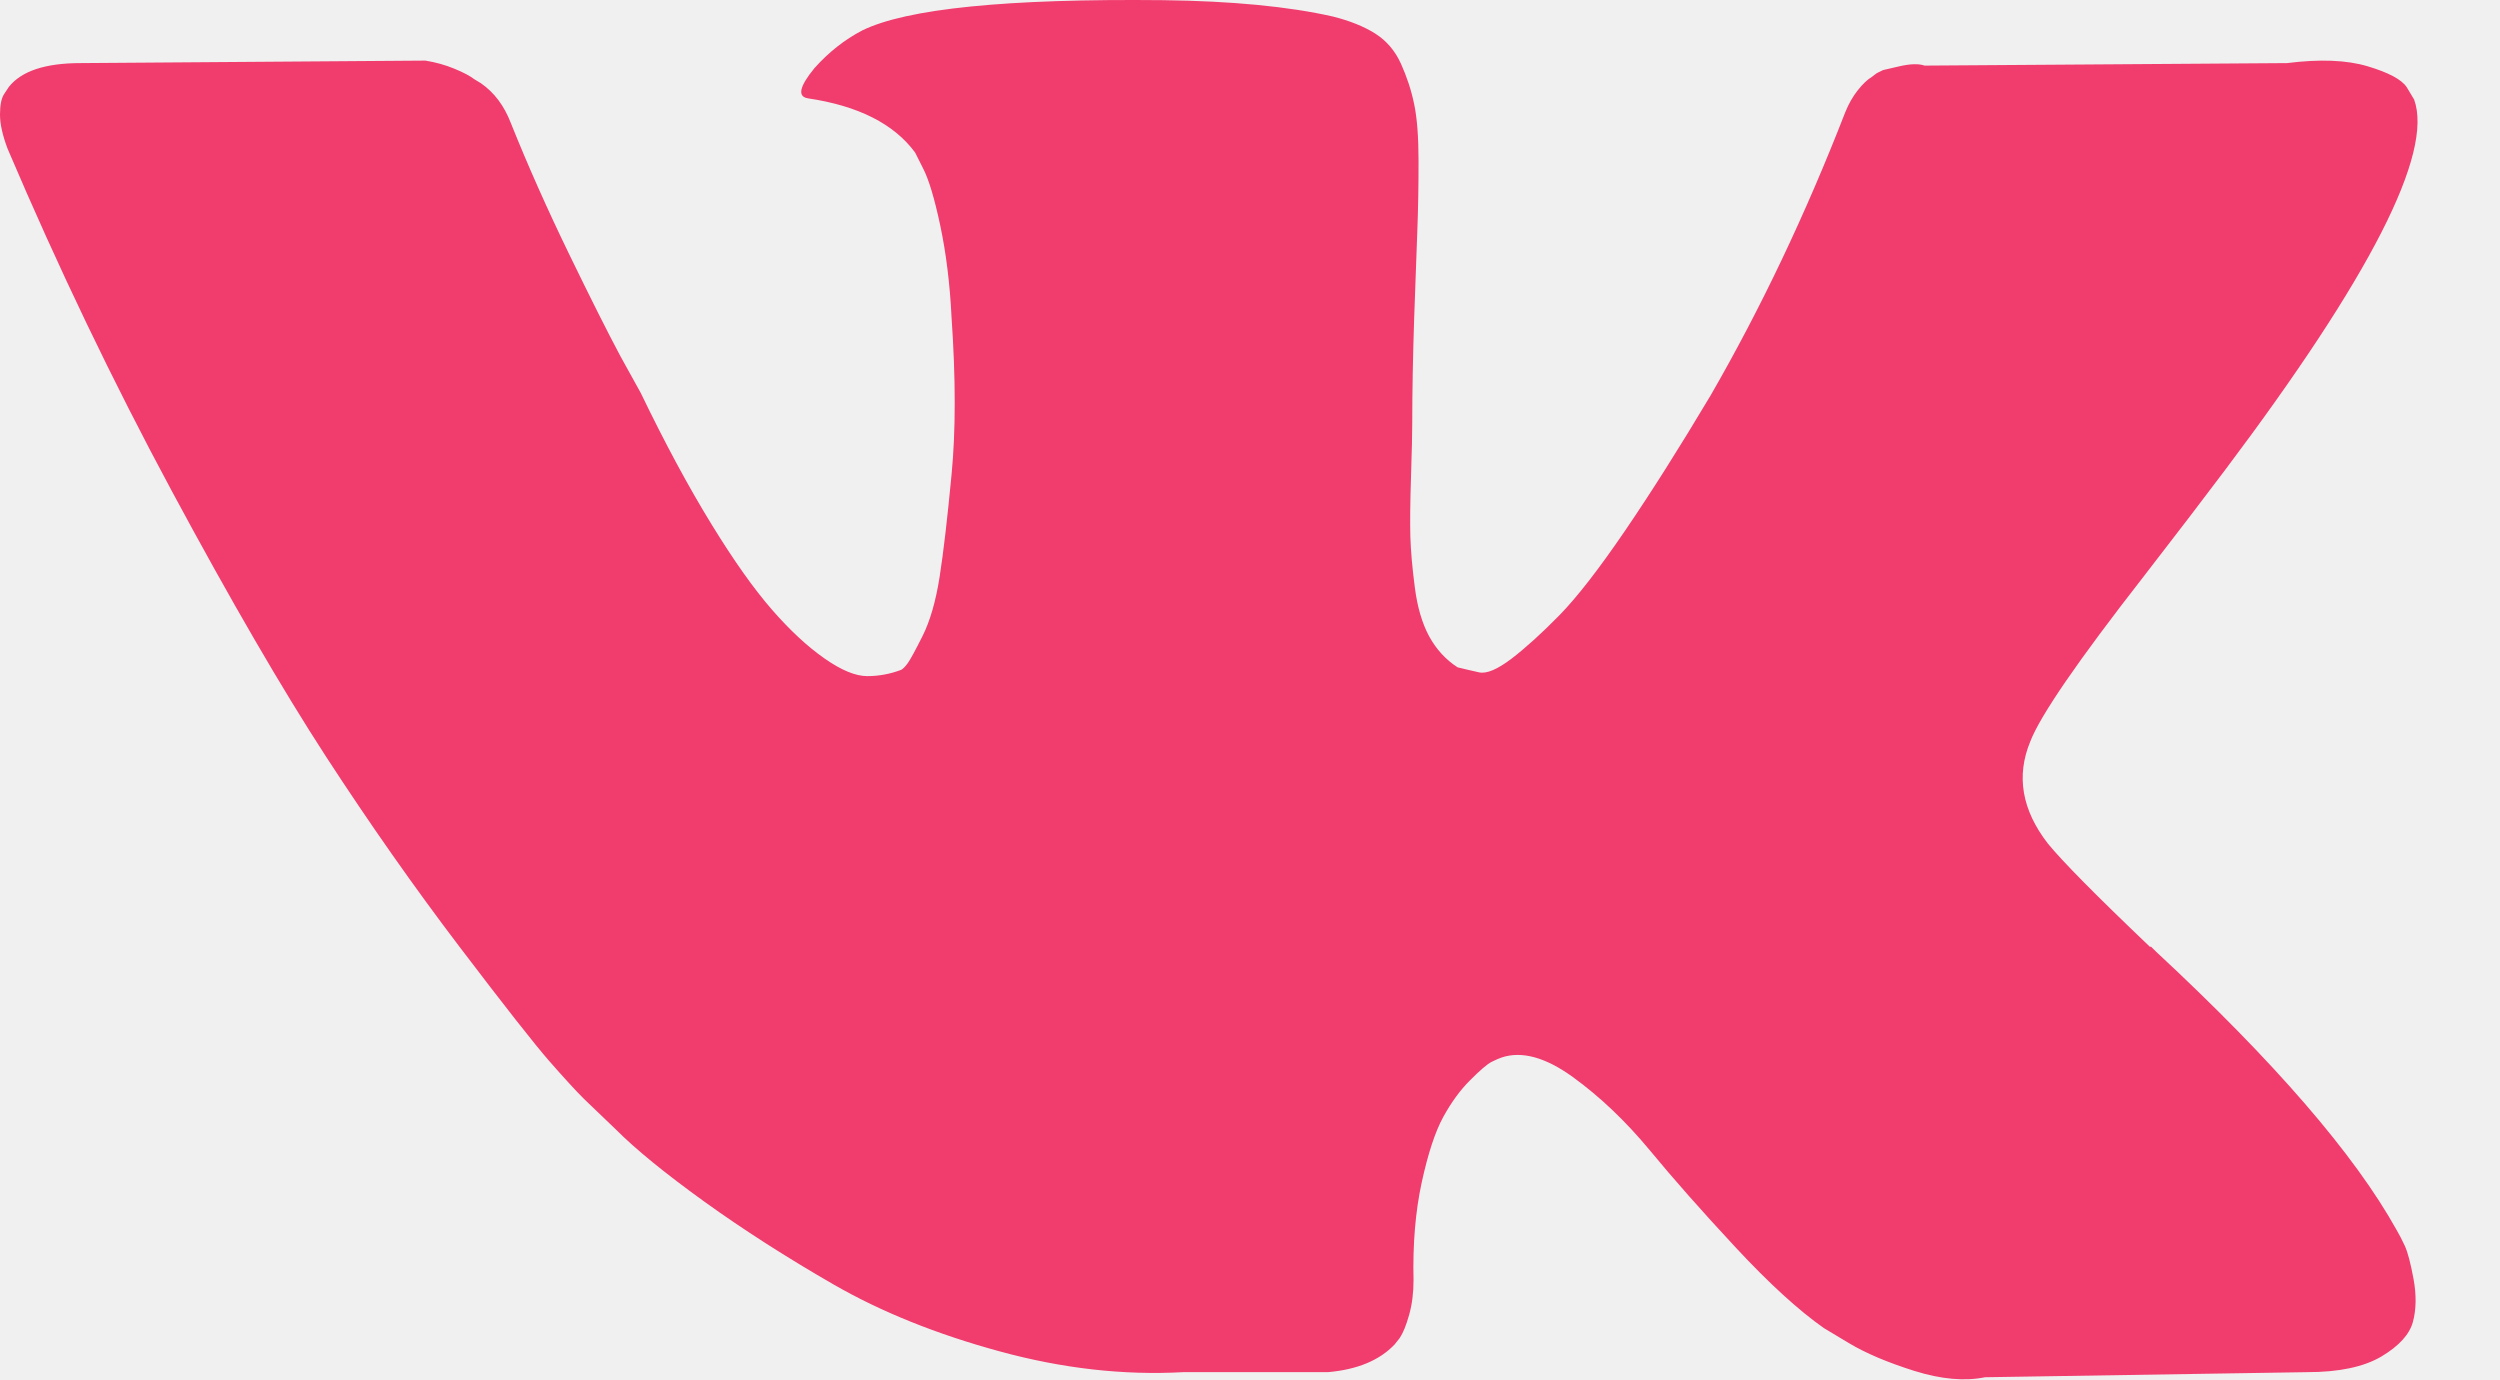
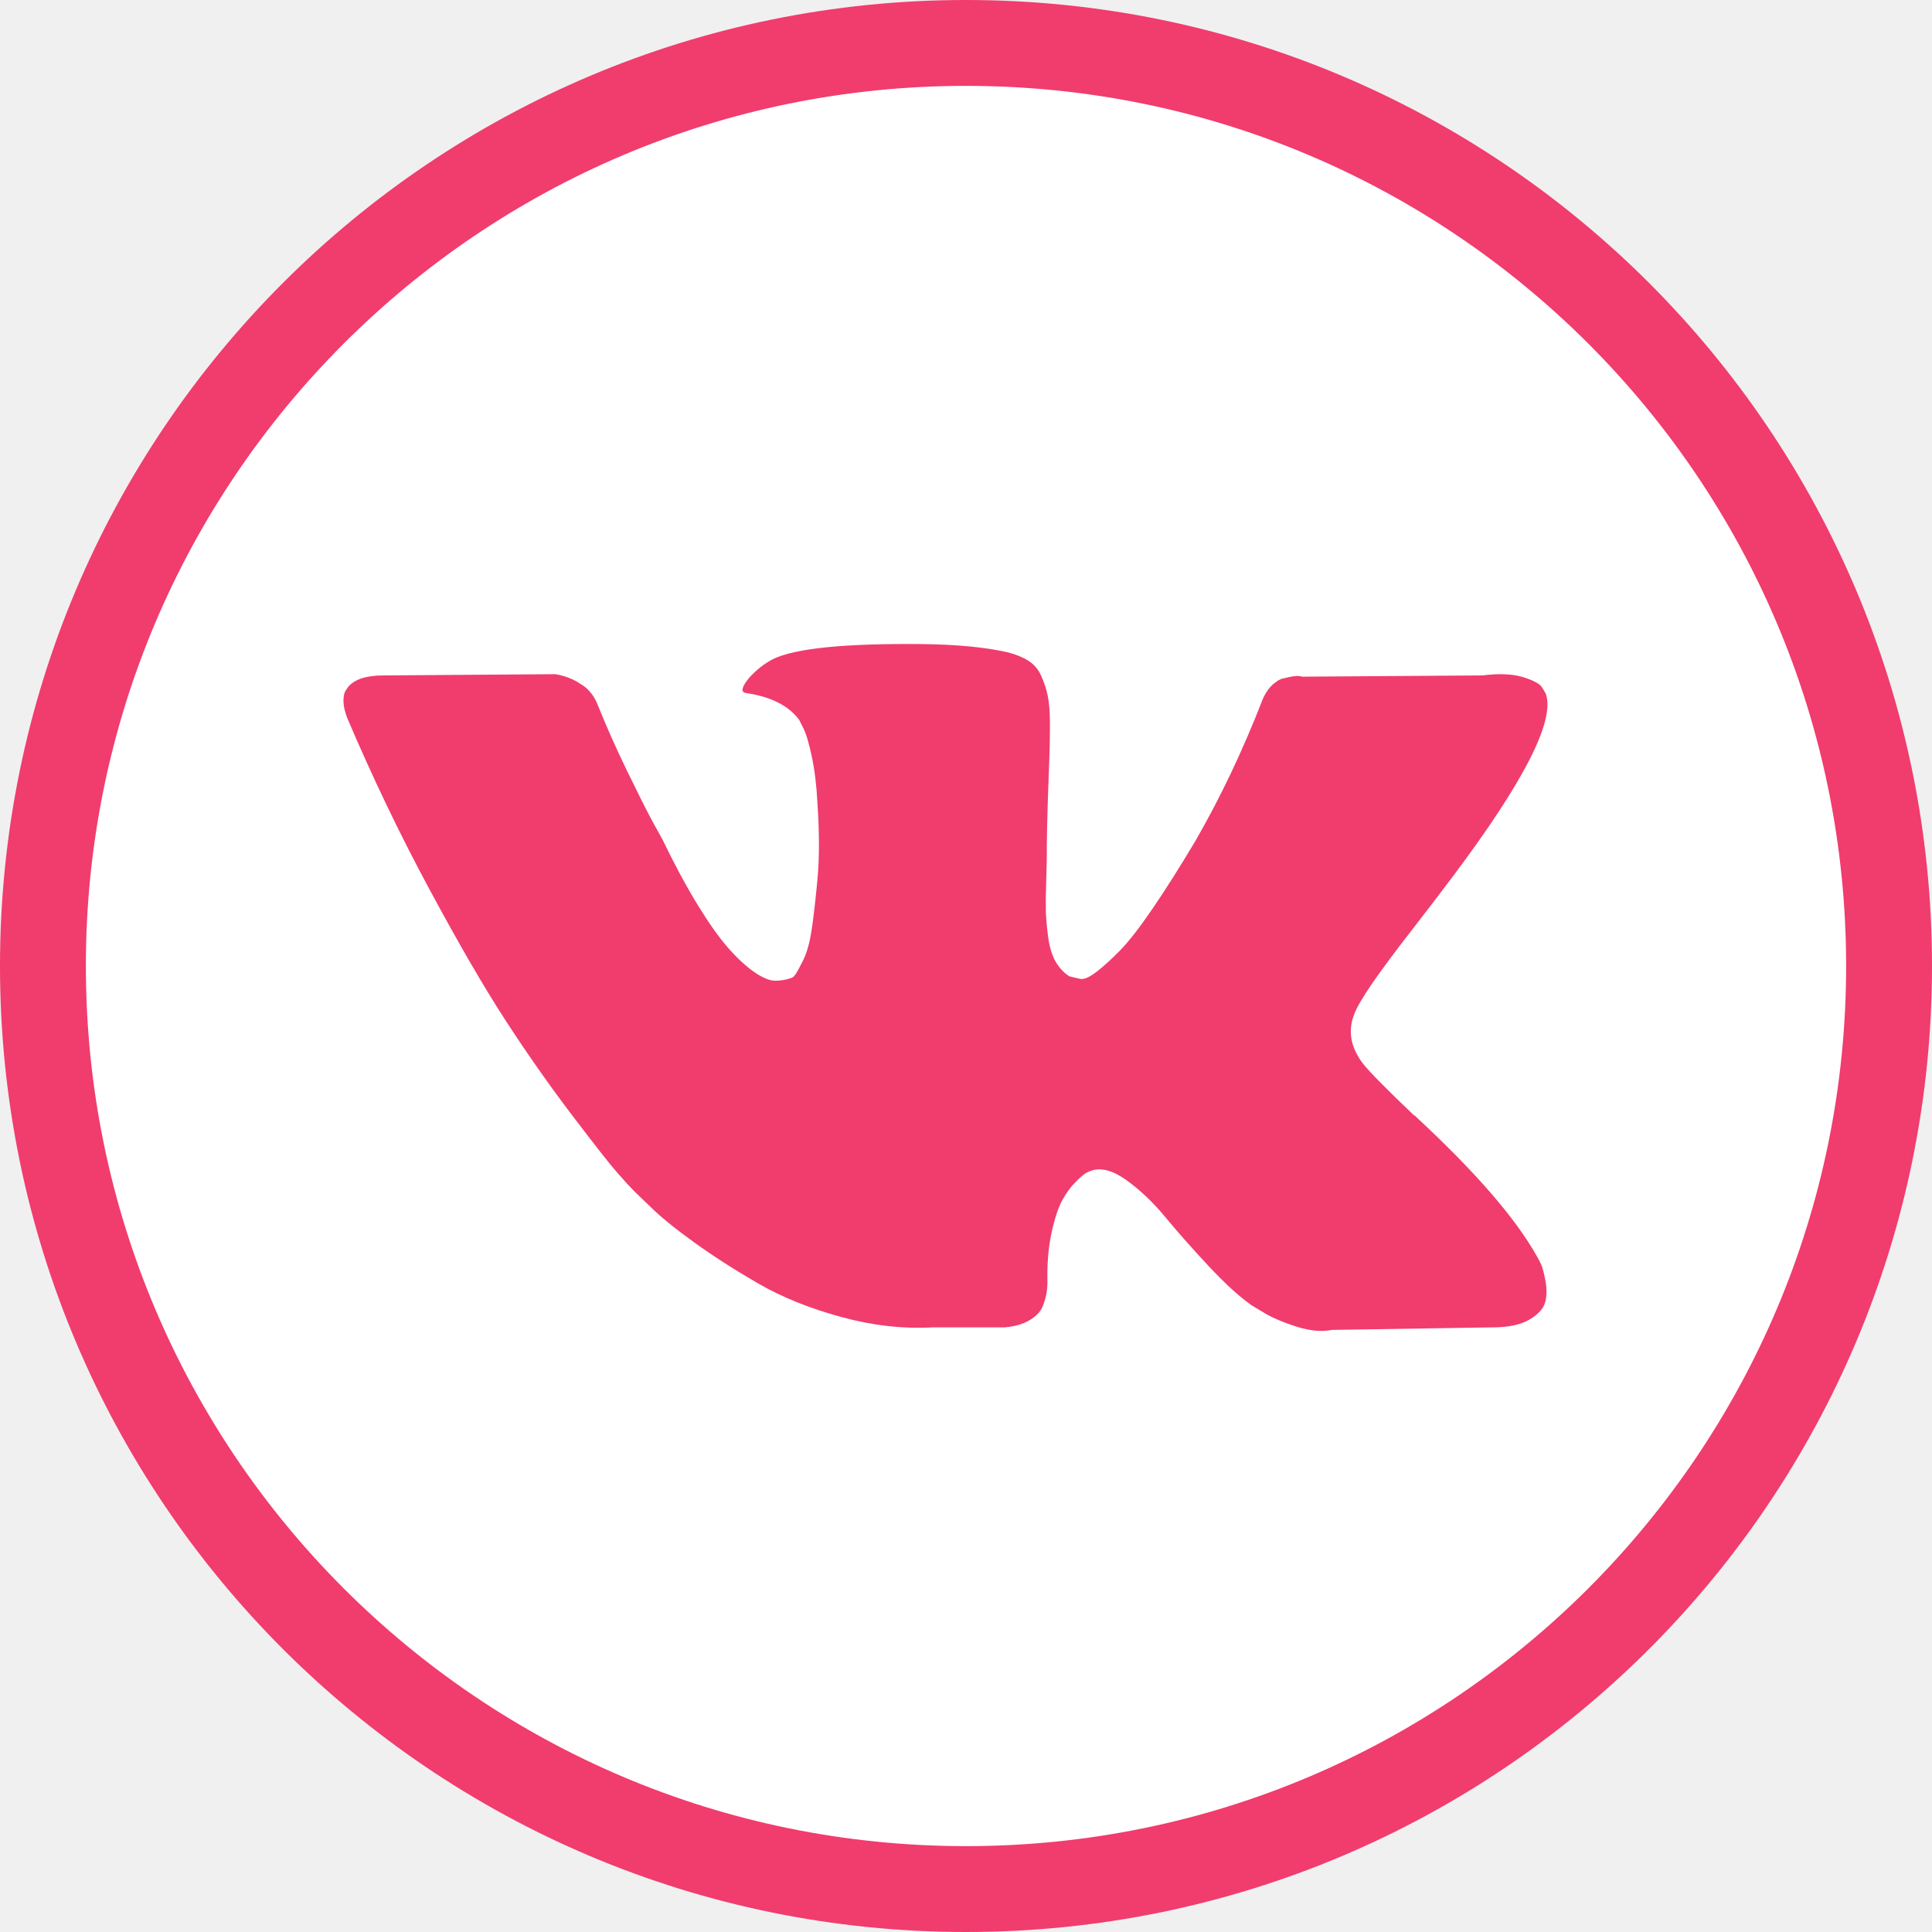
- <svg xmlns="http://www.w3.org/2000/svg" width="29" height="16" viewBox="0 0 29 16" fill="none">
-   <path d="M27.895 14.45C27.861 14.377 27.829 14.316 27.8 14.267C27.313 13.391 26.383 12.315 25.011 11.04L24.982 11.011L24.967 10.997L24.953 10.982H24.938C24.315 10.388 23.921 9.989 23.755 9.785C23.453 9.395 23.386 9.001 23.551 8.602C23.667 8.3 24.106 7.663 24.865 6.689C25.264 6.173 25.58 5.76 25.814 5.448C27.498 3.209 28.228 1.778 28.004 1.155L27.917 1.01C27.858 0.922 27.708 0.842 27.465 0.769C27.221 0.696 26.91 0.684 26.53 0.732L22.325 0.761C22.257 0.737 22.16 0.74 22.033 0.769C21.906 0.798 21.843 0.813 21.843 0.813L21.77 0.849L21.712 0.893C21.663 0.922 21.609 0.973 21.551 1.046C21.493 1.119 21.444 1.205 21.405 1.302C20.947 2.48 20.427 3.575 19.843 4.587C19.483 5.191 19.152 5.714 18.85 6.157C18.548 6.6 18.295 6.926 18.091 7.135C17.886 7.344 17.701 7.512 17.536 7.639C17.37 7.765 17.244 7.819 17.156 7.799C17.069 7.78 16.986 7.76 16.908 7.741C16.772 7.653 16.662 7.534 16.579 7.383C16.497 7.232 16.441 7.042 16.412 6.814C16.382 6.585 16.365 6.388 16.36 6.222C16.356 6.057 16.358 5.823 16.368 5.521C16.378 5.219 16.382 5.015 16.382 4.908C16.382 4.538 16.39 4.137 16.404 3.703C16.419 3.27 16.431 2.927 16.441 2.674C16.451 2.421 16.455 2.153 16.455 1.871C16.455 1.589 16.438 1.367 16.404 1.207C16.371 1.046 16.319 0.89 16.251 0.739C16.183 0.589 16.083 0.472 15.952 0.389C15.82 0.306 15.657 0.241 15.463 0.192C14.947 0.075 14.29 0.012 13.492 0.002C11.681 -0.017 10.518 0.1 10.002 0.353C9.797 0.46 9.612 0.606 9.447 0.791C9.272 1.005 9.247 1.122 9.374 1.141C9.958 1.228 10.371 1.438 10.615 1.769L10.703 1.944C10.771 2.071 10.839 2.295 10.907 2.616C10.975 2.937 11.019 3.292 11.038 3.681C11.087 4.392 11.087 5 11.038 5.506C10.99 6.013 10.944 6.407 10.9 6.689C10.856 6.971 10.79 7.2 10.703 7.375C10.615 7.551 10.556 7.658 10.527 7.697C10.498 7.735 10.474 7.76 10.454 7.77C10.328 7.818 10.196 7.843 10.06 7.843C9.924 7.843 9.758 7.774 9.564 7.638C9.369 7.502 9.167 7.315 8.958 7.076C8.749 6.837 8.512 6.504 8.25 6.076C7.987 5.648 7.714 5.141 7.432 4.557L7.198 4.134C7.052 3.861 6.853 3.465 6.6 2.944C6.347 2.423 6.123 1.919 5.928 1.433C5.85 1.228 5.734 1.073 5.578 0.965L5.505 0.921C5.456 0.883 5.378 0.841 5.271 0.797C5.164 0.753 5.052 0.722 4.935 0.703L0.935 0.732C0.526 0.732 0.248 0.824 0.102 1.009L0.044 1.097C0.015 1.145 0 1.223 0 1.33C0 1.437 0.029 1.569 0.088 1.725C0.672 3.097 1.307 4.421 1.993 5.696C2.679 6.971 3.276 7.998 3.782 8.777C4.288 9.555 4.804 10.29 5.329 10.981C5.855 11.673 6.203 12.116 6.373 12.31C6.544 12.505 6.677 12.651 6.775 12.748L7.14 13.098C7.373 13.332 7.717 13.612 8.169 13.938C8.622 14.264 9.123 14.585 9.673 14.902C10.223 15.218 10.863 15.476 11.593 15.675C12.323 15.875 13.034 15.955 13.725 15.917H15.404C15.745 15.887 16.003 15.78 16.178 15.595L16.236 15.522C16.275 15.464 16.312 15.374 16.346 15.252C16.38 15.131 16.397 14.997 16.397 14.851C16.387 14.432 16.419 14.055 16.491 13.72C16.564 13.384 16.647 13.131 16.74 12.96C16.833 12.79 16.937 12.646 17.054 12.53C17.17 12.413 17.254 12.342 17.302 12.318C17.351 12.293 17.39 12.277 17.419 12.267C17.652 12.189 17.927 12.264 18.244 12.493C18.56 12.722 18.857 13.005 19.135 13.34C19.412 13.676 19.745 14.053 20.135 14.472C20.524 14.89 20.865 15.201 21.157 15.406L21.449 15.581C21.644 15.698 21.897 15.805 22.208 15.903C22.519 16 22.792 16.024 23.026 15.976L26.764 15.917C27.133 15.917 27.421 15.856 27.625 15.735C27.829 15.613 27.951 15.479 27.99 15.333C28.029 15.187 28.031 15.022 27.997 14.836C27.963 14.652 27.929 14.523 27.895 14.45Z" fill="#F13C6E" />
+ <svg xmlns="http://www.w3.org/2000/svg" width="45" height="45" viewBox="0 0 45 45" fill="none">
+   <circle cx="22.5" cy="22.5" r="21.5" fill="white" stroke="#F13C6E" stroke-width="2" />
+   <path d="M35.895 29.45C35.861 29.377 35.829 29.316 35.8 29.267C35.313 28.391 34.383 27.315 33.011 26.04L32.982 26.011L32.967 25.997L32.953 25.982H32.938C32.315 25.388 31.921 24.989 31.755 24.785C31.453 24.395 31.386 24.001 31.551 23.602C31.667 23.3 32.106 22.663 32.865 21.689C33.264 21.173 33.58 20.76 33.814 20.448C35.498 18.209 36.228 16.778 36.004 16.155L35.917 16.01C35.858 15.922 35.708 15.842 35.465 15.769C35.221 15.696 34.91 15.684 34.53 15.732L30.325 15.761C30.257 15.737 30.16 15.74 30.033 15.769C29.906 15.798 29.843 15.813 29.843 15.813L29.77 15.849L29.712 15.893C29.663 15.922 29.609 15.973 29.551 16.046C29.493 16.119 29.444 16.205 29.405 16.302C28.947 17.48 28.427 18.575 27.843 19.587C27.483 20.191 27.152 20.714 26.85 21.157C26.548 21.599 26.295 21.926 26.091 22.135C25.886 22.344 25.701 22.512 25.536 22.639C25.37 22.765 25.244 22.819 25.156 22.799C25.069 22.78 24.986 22.76 24.908 22.741C24.772 22.653 24.662 22.534 24.579 22.383C24.497 22.232 24.441 22.042 24.412 21.814C24.382 21.585 24.365 21.388 24.36 21.222C24.356 21.057 24.358 20.823 24.368 20.521C24.378 20.219 24.382 20.015 24.382 19.908C24.382 19.538 24.39 19.137 24.404 18.703C24.419 18.27 24.431 17.927 24.441 17.674C24.451 17.421 24.455 17.153 24.455 16.871C24.455 16.589 24.438 16.367 24.404 16.207C24.371 16.046 24.319 15.89 24.251 15.739C24.183 15.589 24.083 15.472 23.952 15.389C23.82 15.306 23.657 15.241 23.463 15.192C22.947 15.075 22.29 15.012 21.491 15.002C19.681 14.983 18.518 15.1 18.002 15.353C17.797 15.46 17.612 15.606 17.447 15.79C17.272 16.005 17.247 16.122 17.374 16.141C17.958 16.228 18.372 16.438 18.615 16.769L18.703 16.944C18.771 17.07 18.839 17.294 18.907 17.616C18.975 17.937 19.019 18.292 19.038 18.681C19.087 19.392 19.087 20 19.038 20.506C18.99 21.013 18.944 21.407 18.9 21.689C18.856 21.971 18.79 22.2 18.703 22.375C18.615 22.551 18.556 22.658 18.527 22.697C18.498 22.735 18.474 22.76 18.454 22.77C18.328 22.818 18.196 22.843 18.06 22.843C17.924 22.843 17.758 22.774 17.564 22.638C17.369 22.502 17.167 22.314 16.958 22.076C16.748 21.837 16.512 21.504 16.25 21.076C15.987 20.648 15.714 20.141 15.432 19.557L15.198 19.134C15.052 18.861 14.853 18.465 14.6 17.944C14.347 17.423 14.123 16.919 13.928 16.433C13.85 16.228 13.733 16.073 13.578 15.965L13.505 15.921C13.456 15.883 13.378 15.841 13.271 15.797C13.164 15.753 13.052 15.722 12.935 15.703L8.935 15.732C8.526 15.732 8.248 15.824 8.102 16.009L8.044 16.097C8.015 16.145 8 16.223 8 16.33C8 16.438 8.029 16.569 8.088 16.724C8.672 18.097 9.307 19.421 9.993 20.696C10.679 21.971 11.275 22.998 11.781 23.777C12.288 24.555 12.804 25.291 13.329 25.981C13.855 26.673 14.203 27.116 14.373 27.31C14.544 27.505 14.678 27.651 14.775 27.748L15.14 28.099C15.373 28.332 15.717 28.612 16.169 28.938C16.622 29.264 17.123 29.585 17.673 29.902C18.223 30.218 18.863 30.476 19.593 30.675C20.323 30.875 21.034 30.955 21.725 30.917H23.404C23.745 30.887 24.003 30.78 24.178 30.595L24.236 30.522C24.275 30.464 24.312 30.374 24.346 30.252C24.38 30.131 24.397 29.997 24.397 29.851C24.387 29.432 24.419 29.055 24.491 28.72C24.564 28.384 24.647 28.131 24.74 27.96C24.833 27.79 24.937 27.646 25.054 27.53C25.17 27.413 25.254 27.342 25.302 27.318C25.351 27.293 25.39 27.277 25.419 27.267C25.652 27.189 25.927 27.264 26.244 27.493C26.56 27.722 26.857 28.005 27.135 28.34C27.412 28.676 27.745 29.053 28.135 29.472C28.524 29.89 28.865 30.201 29.157 30.406L29.449 30.581C29.644 30.698 29.897 30.805 30.208 30.903C30.519 31 30.792 31.024 31.026 30.976L34.764 30.917C35.133 30.917 35.421 30.856 35.625 30.735C35.829 30.613 35.951 30.479 35.99 30.333C36.029 30.187 36.031 30.022 35.997 29.837C35.963 29.652 35.929 29.523 35.895 29.45Z" fill="#F13C6E" />
</svg>
